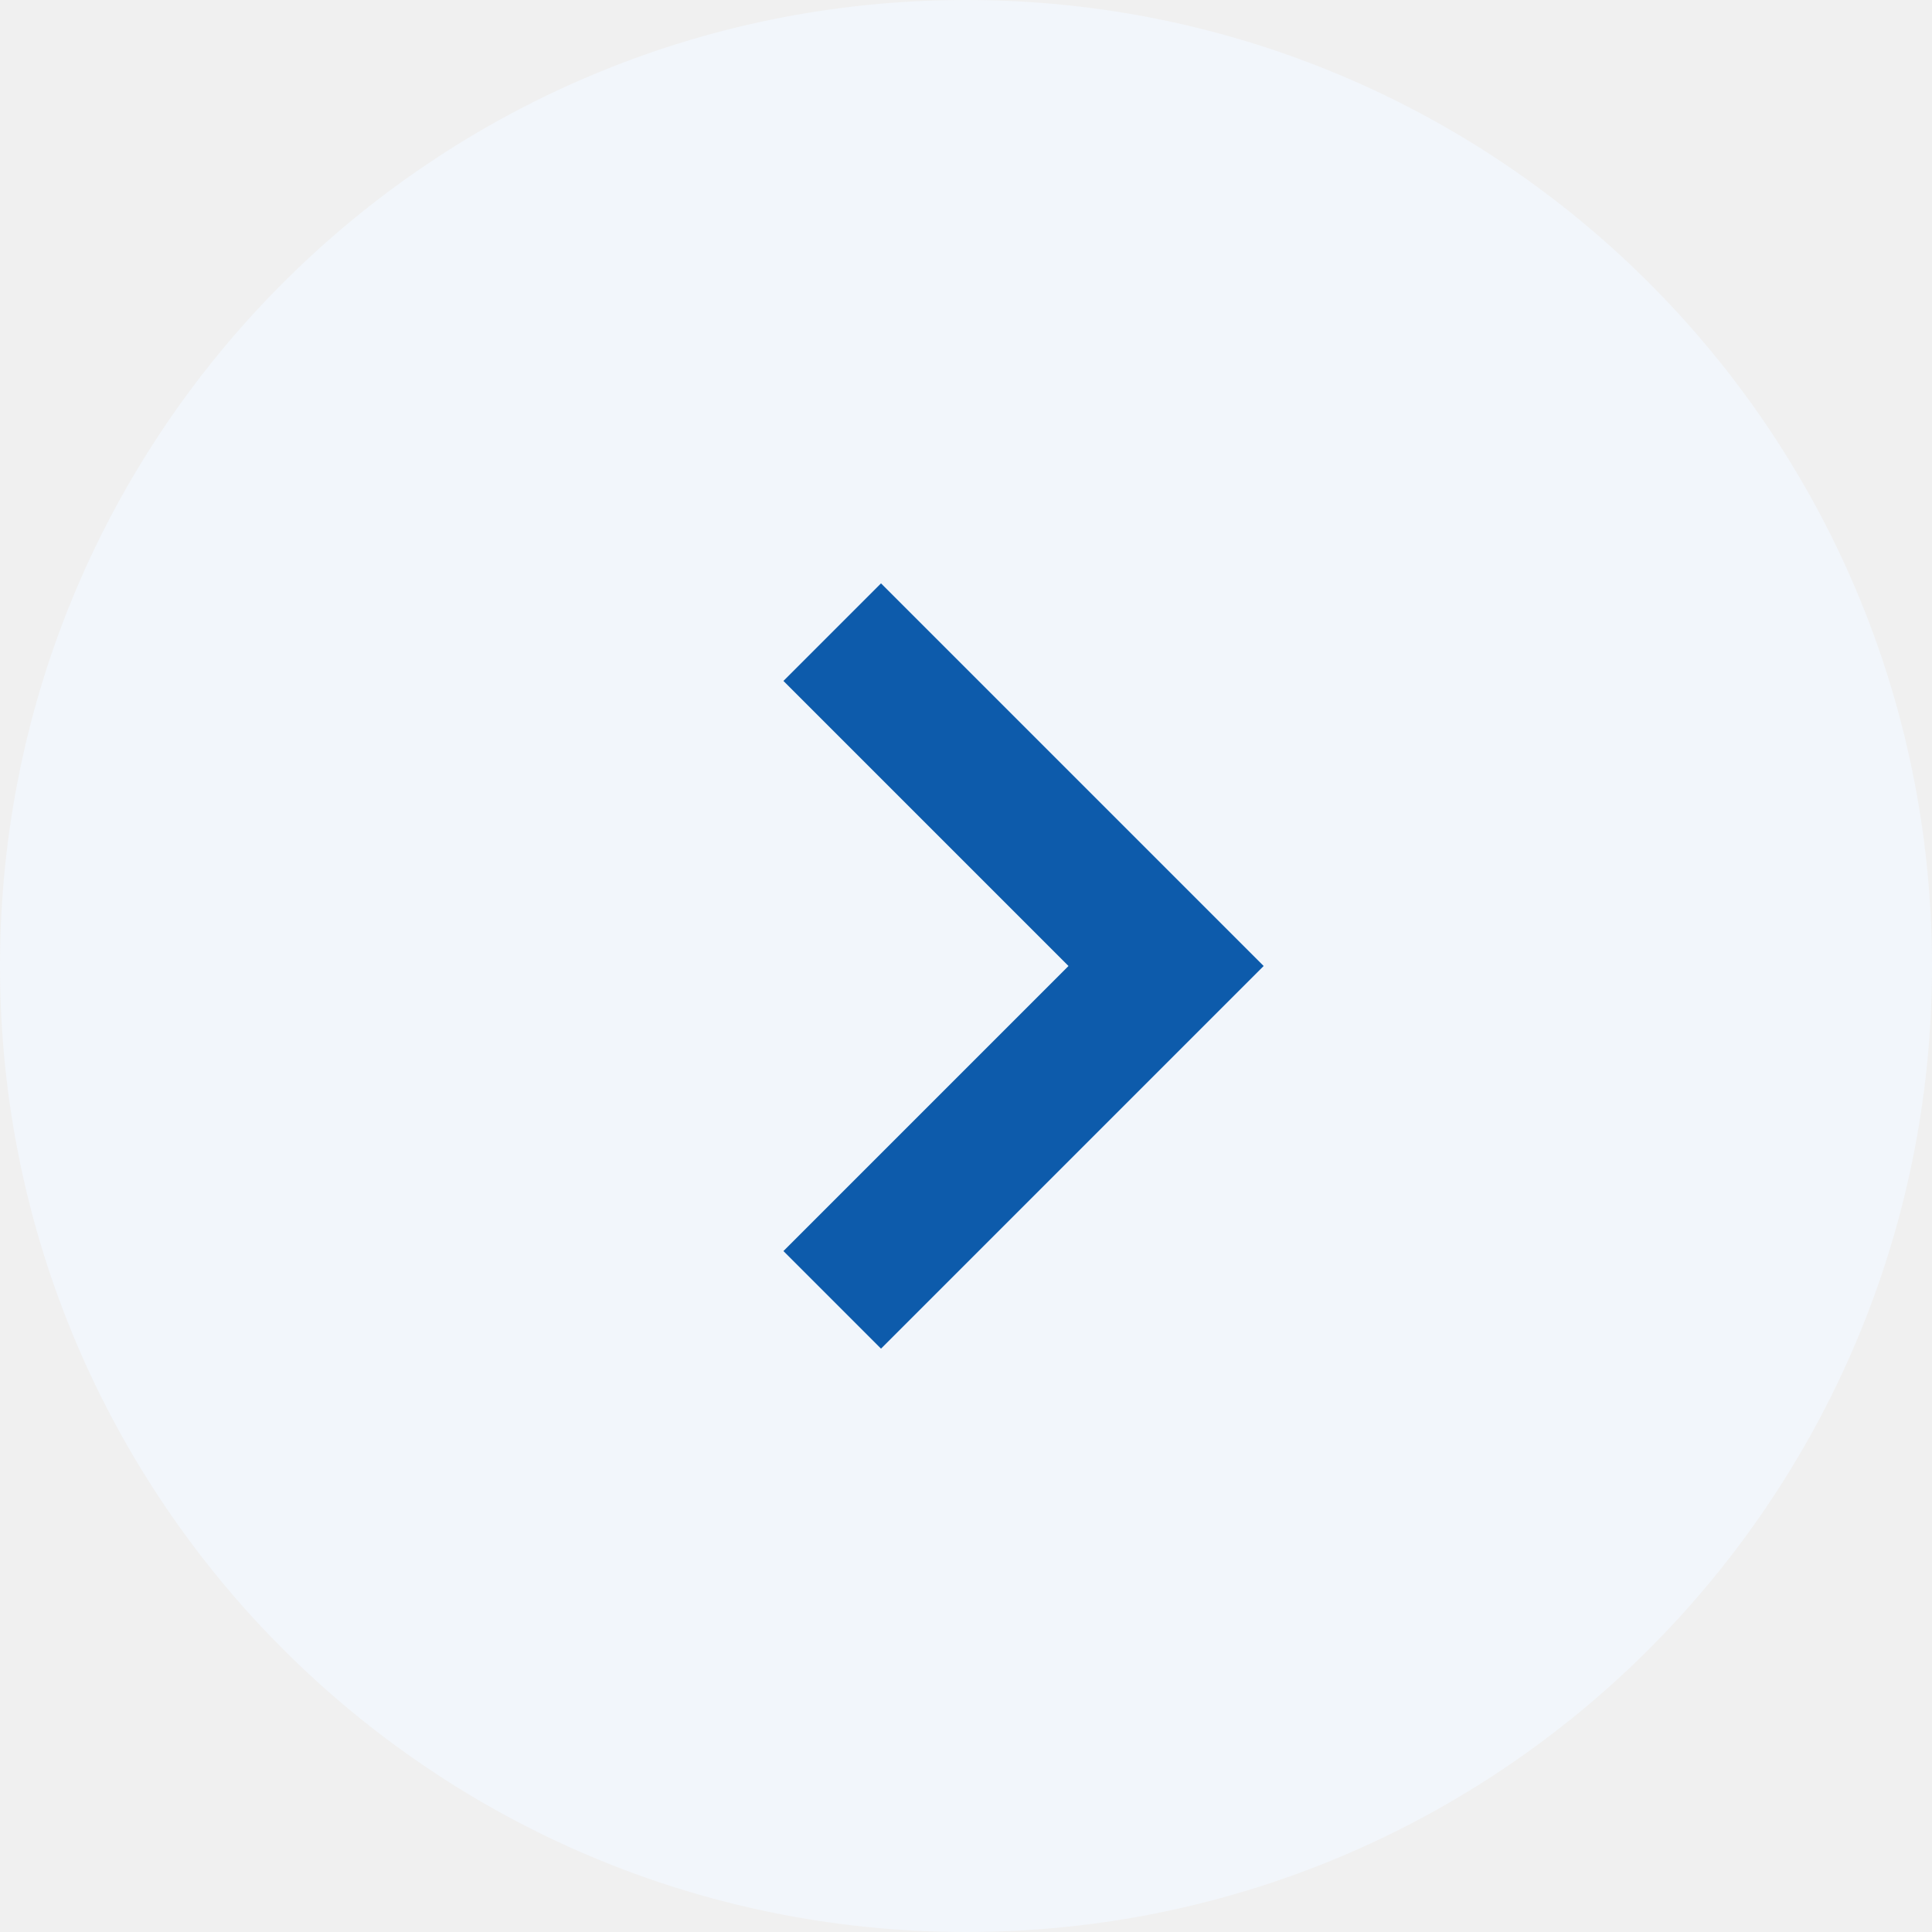
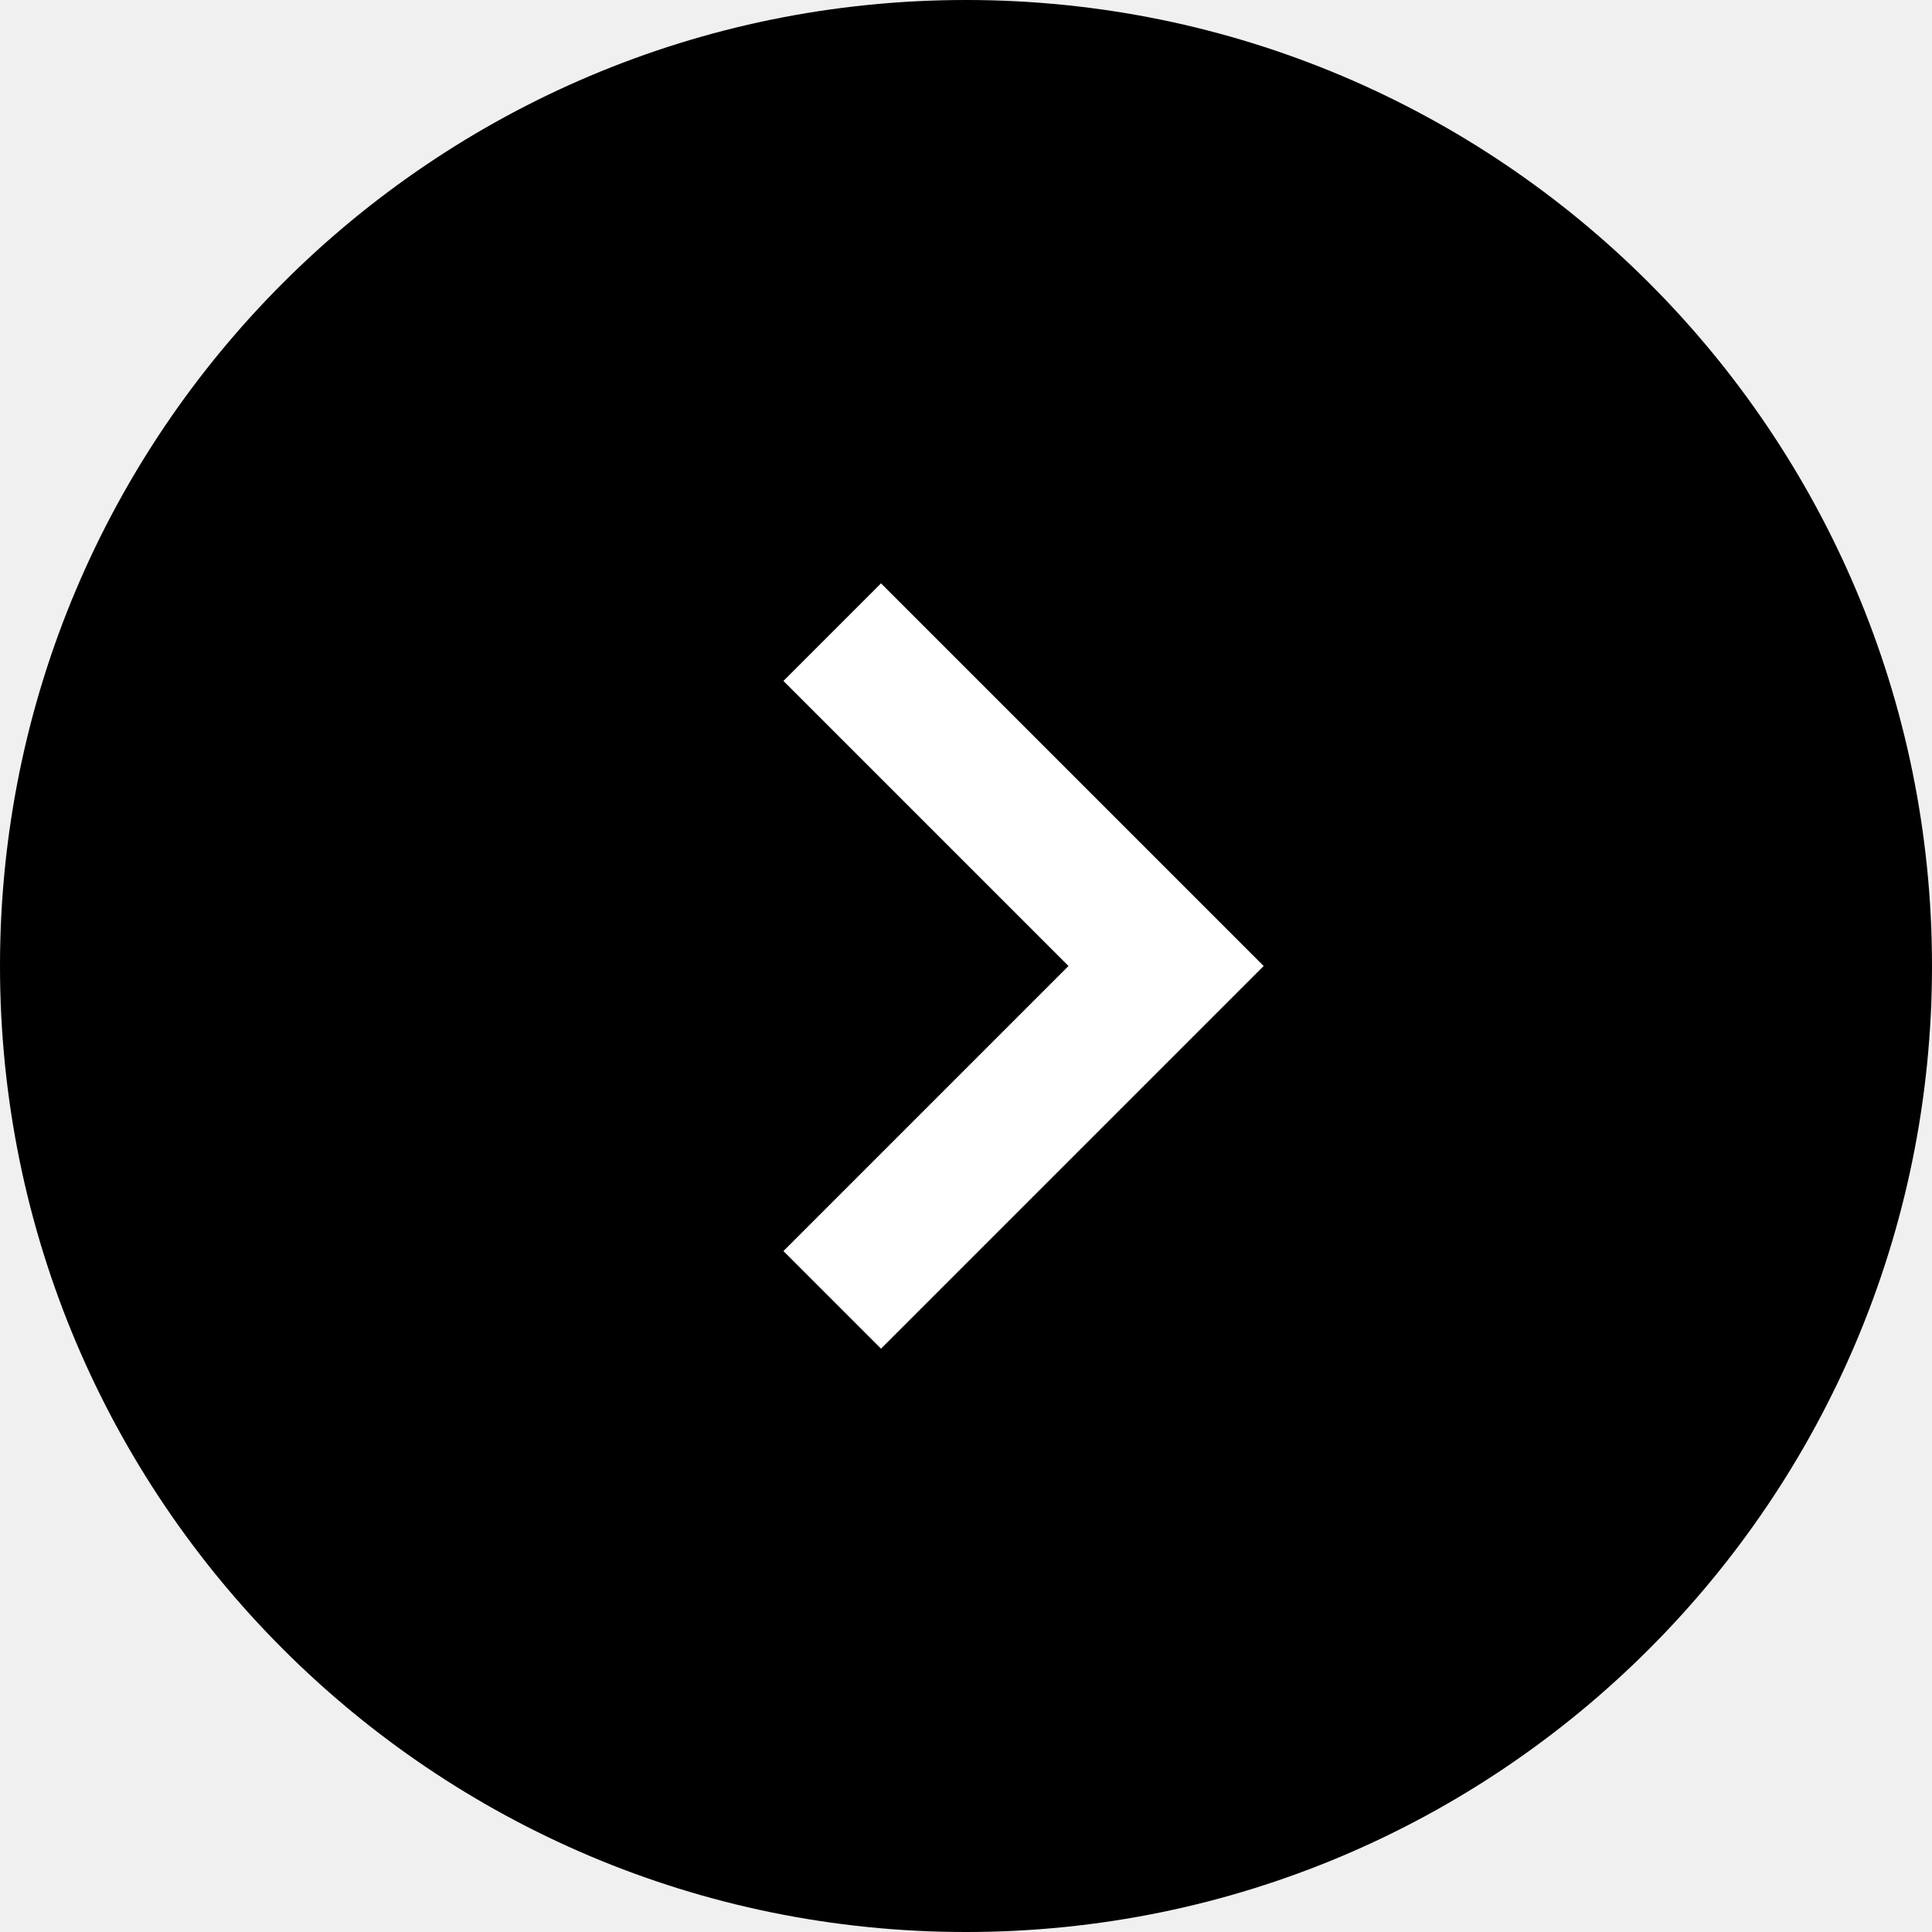
<svg xmlns="http://www.w3.org/2000/svg" width="42" height="42" viewBox="0 0 42 42">
-   <g id="グループ_4441" data-name="グループ 4441" transform="translate(-1017 -2339)">
-     <path id="パス_6710" data-name="パス 6710" d="M21,0A21,21,0,1,1,0,21,21,21,0,0,1,21,0Z" transform="translate(1017 2339)" fill="#f2f6fb" />
-     <path id="パス_1140" data-name="パス 1140" d="M11.764,11.764H0v-3H8.764V0h3Z" transform="translate(1027.834 2360) rotate(-45)" fill="#0d5bab" />
+   <g transform="translate(-906.129 -482.73)">
+     <path d="M21,0A21,21,0,1,1,0,21,21,21,0,0,1,21,0Z" transform="translate(906.129 482.73)" />
+     <path d="M11.764,11.764H0v-3H8.764V0h3Z" transform="translate(916.963 503.73) rotate(-45)" fill="#fff" />
  </g>
</svg>
